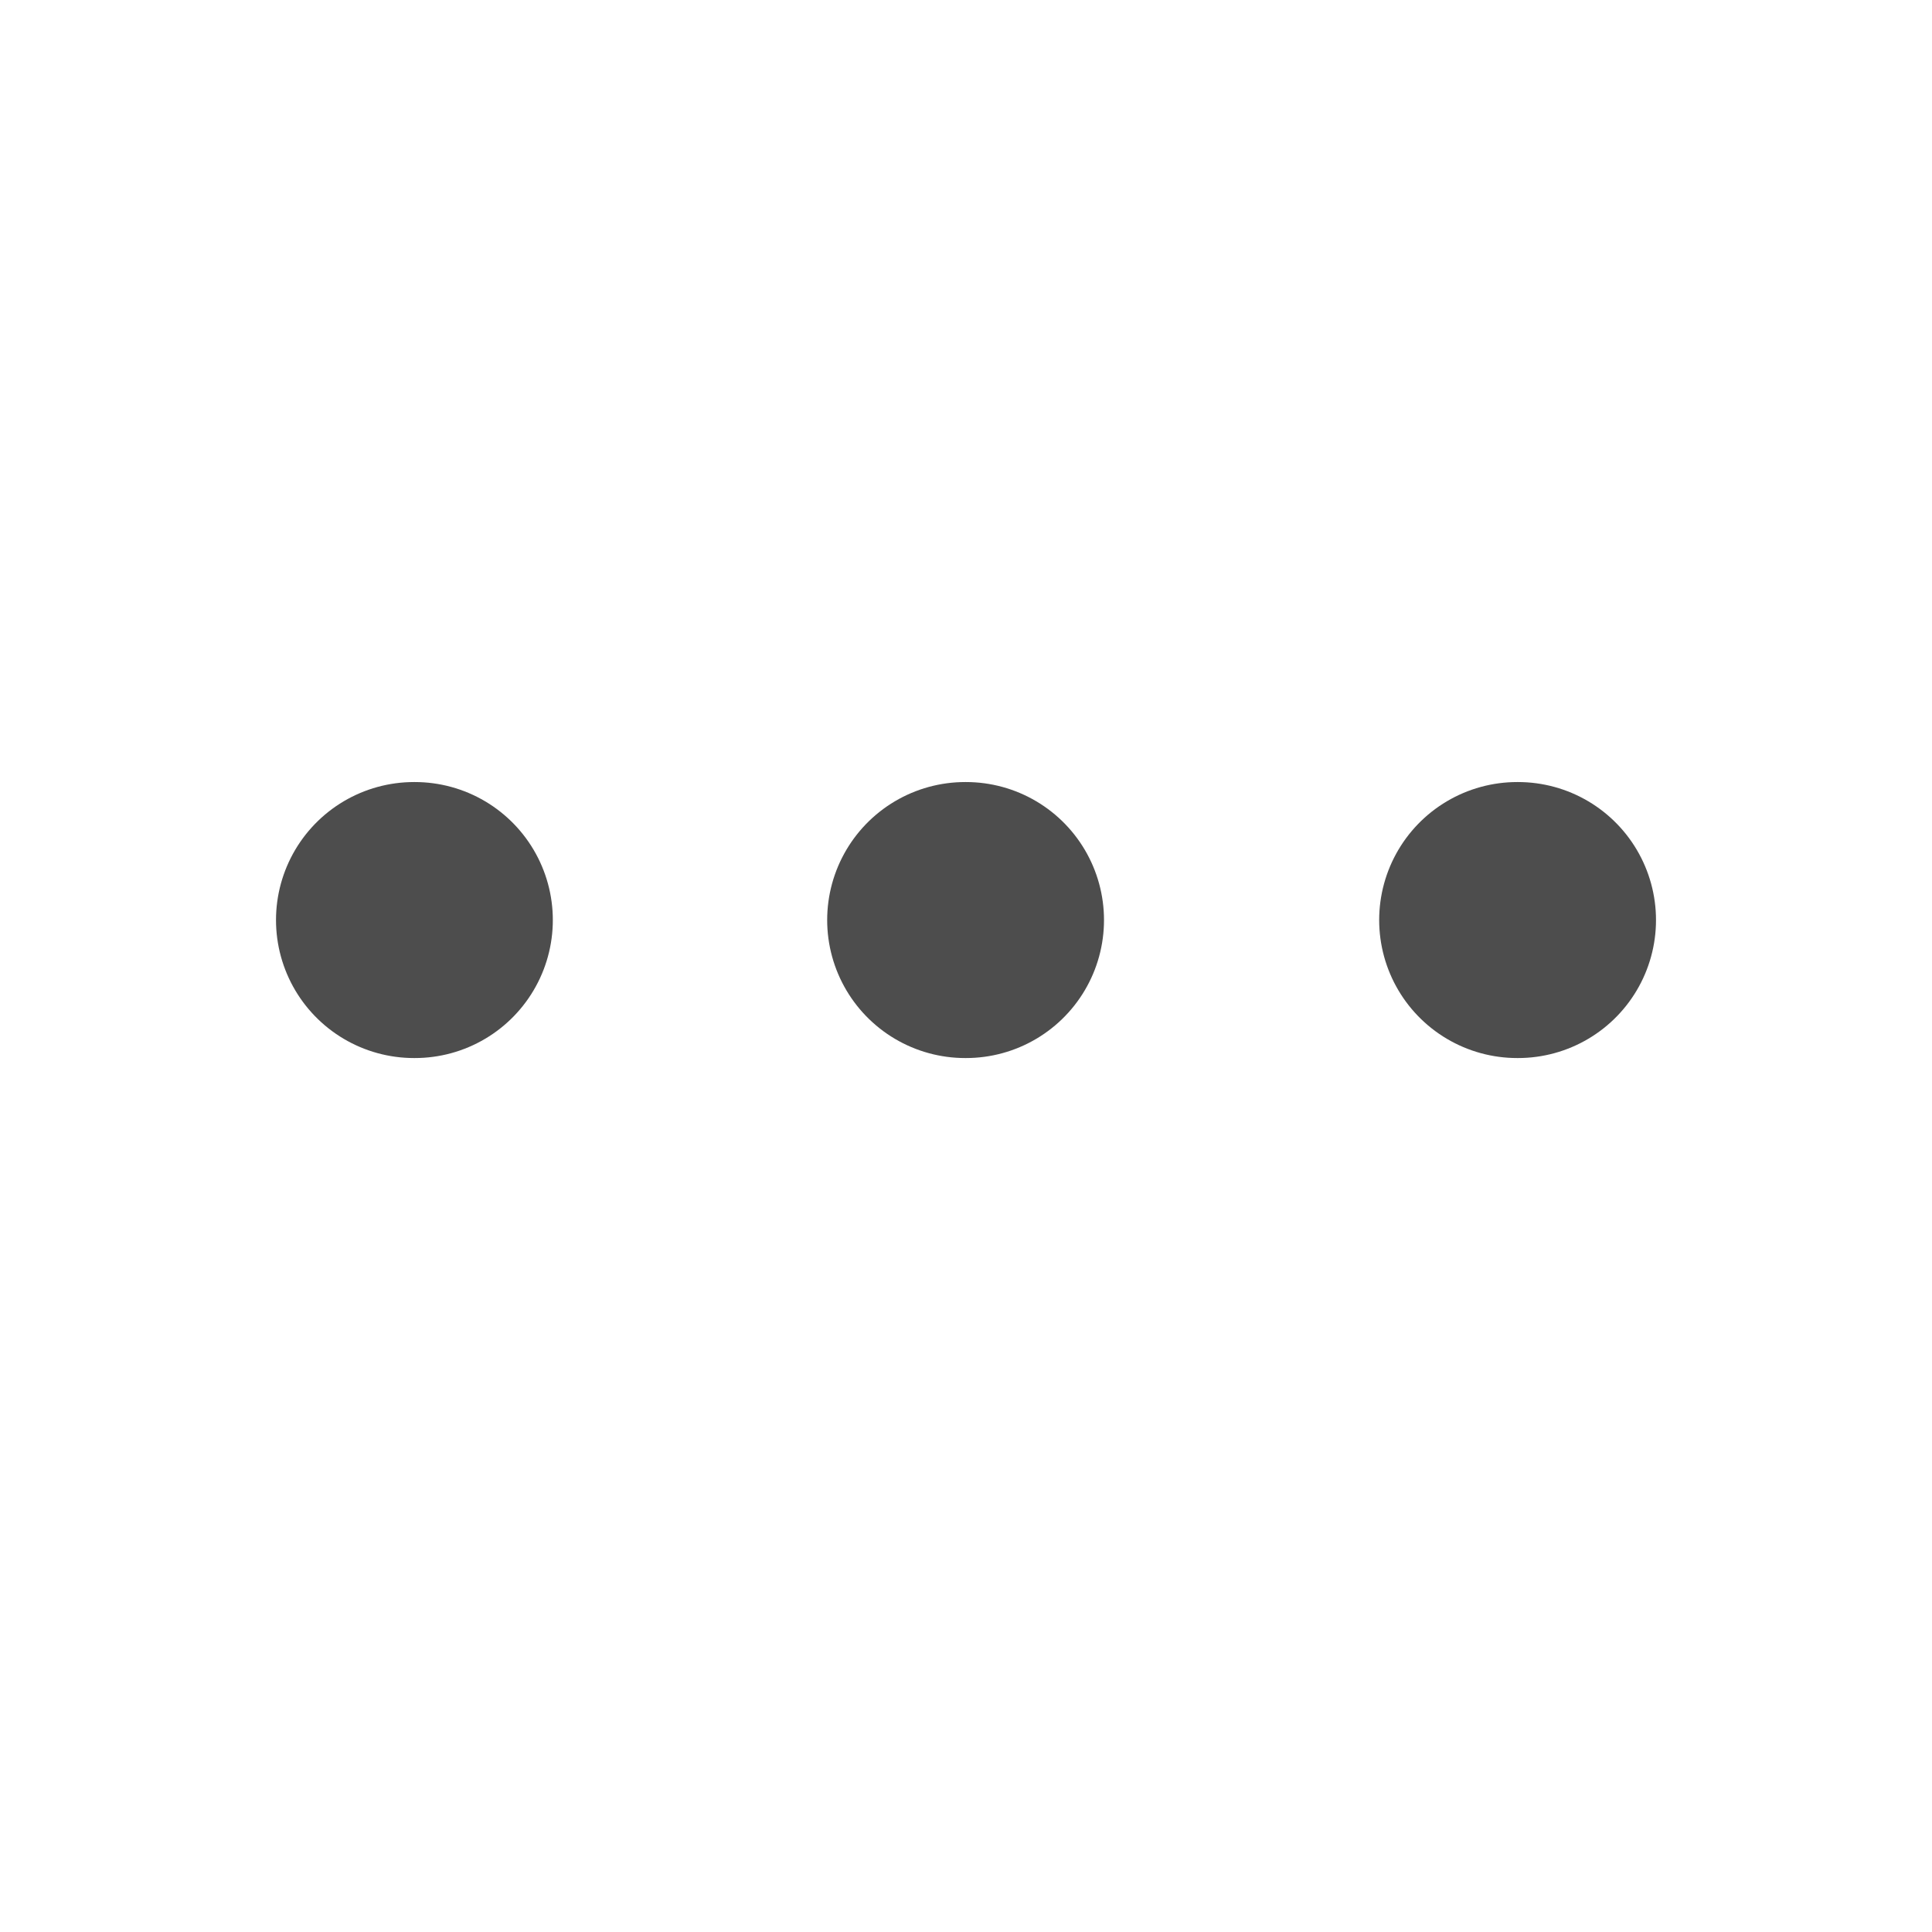
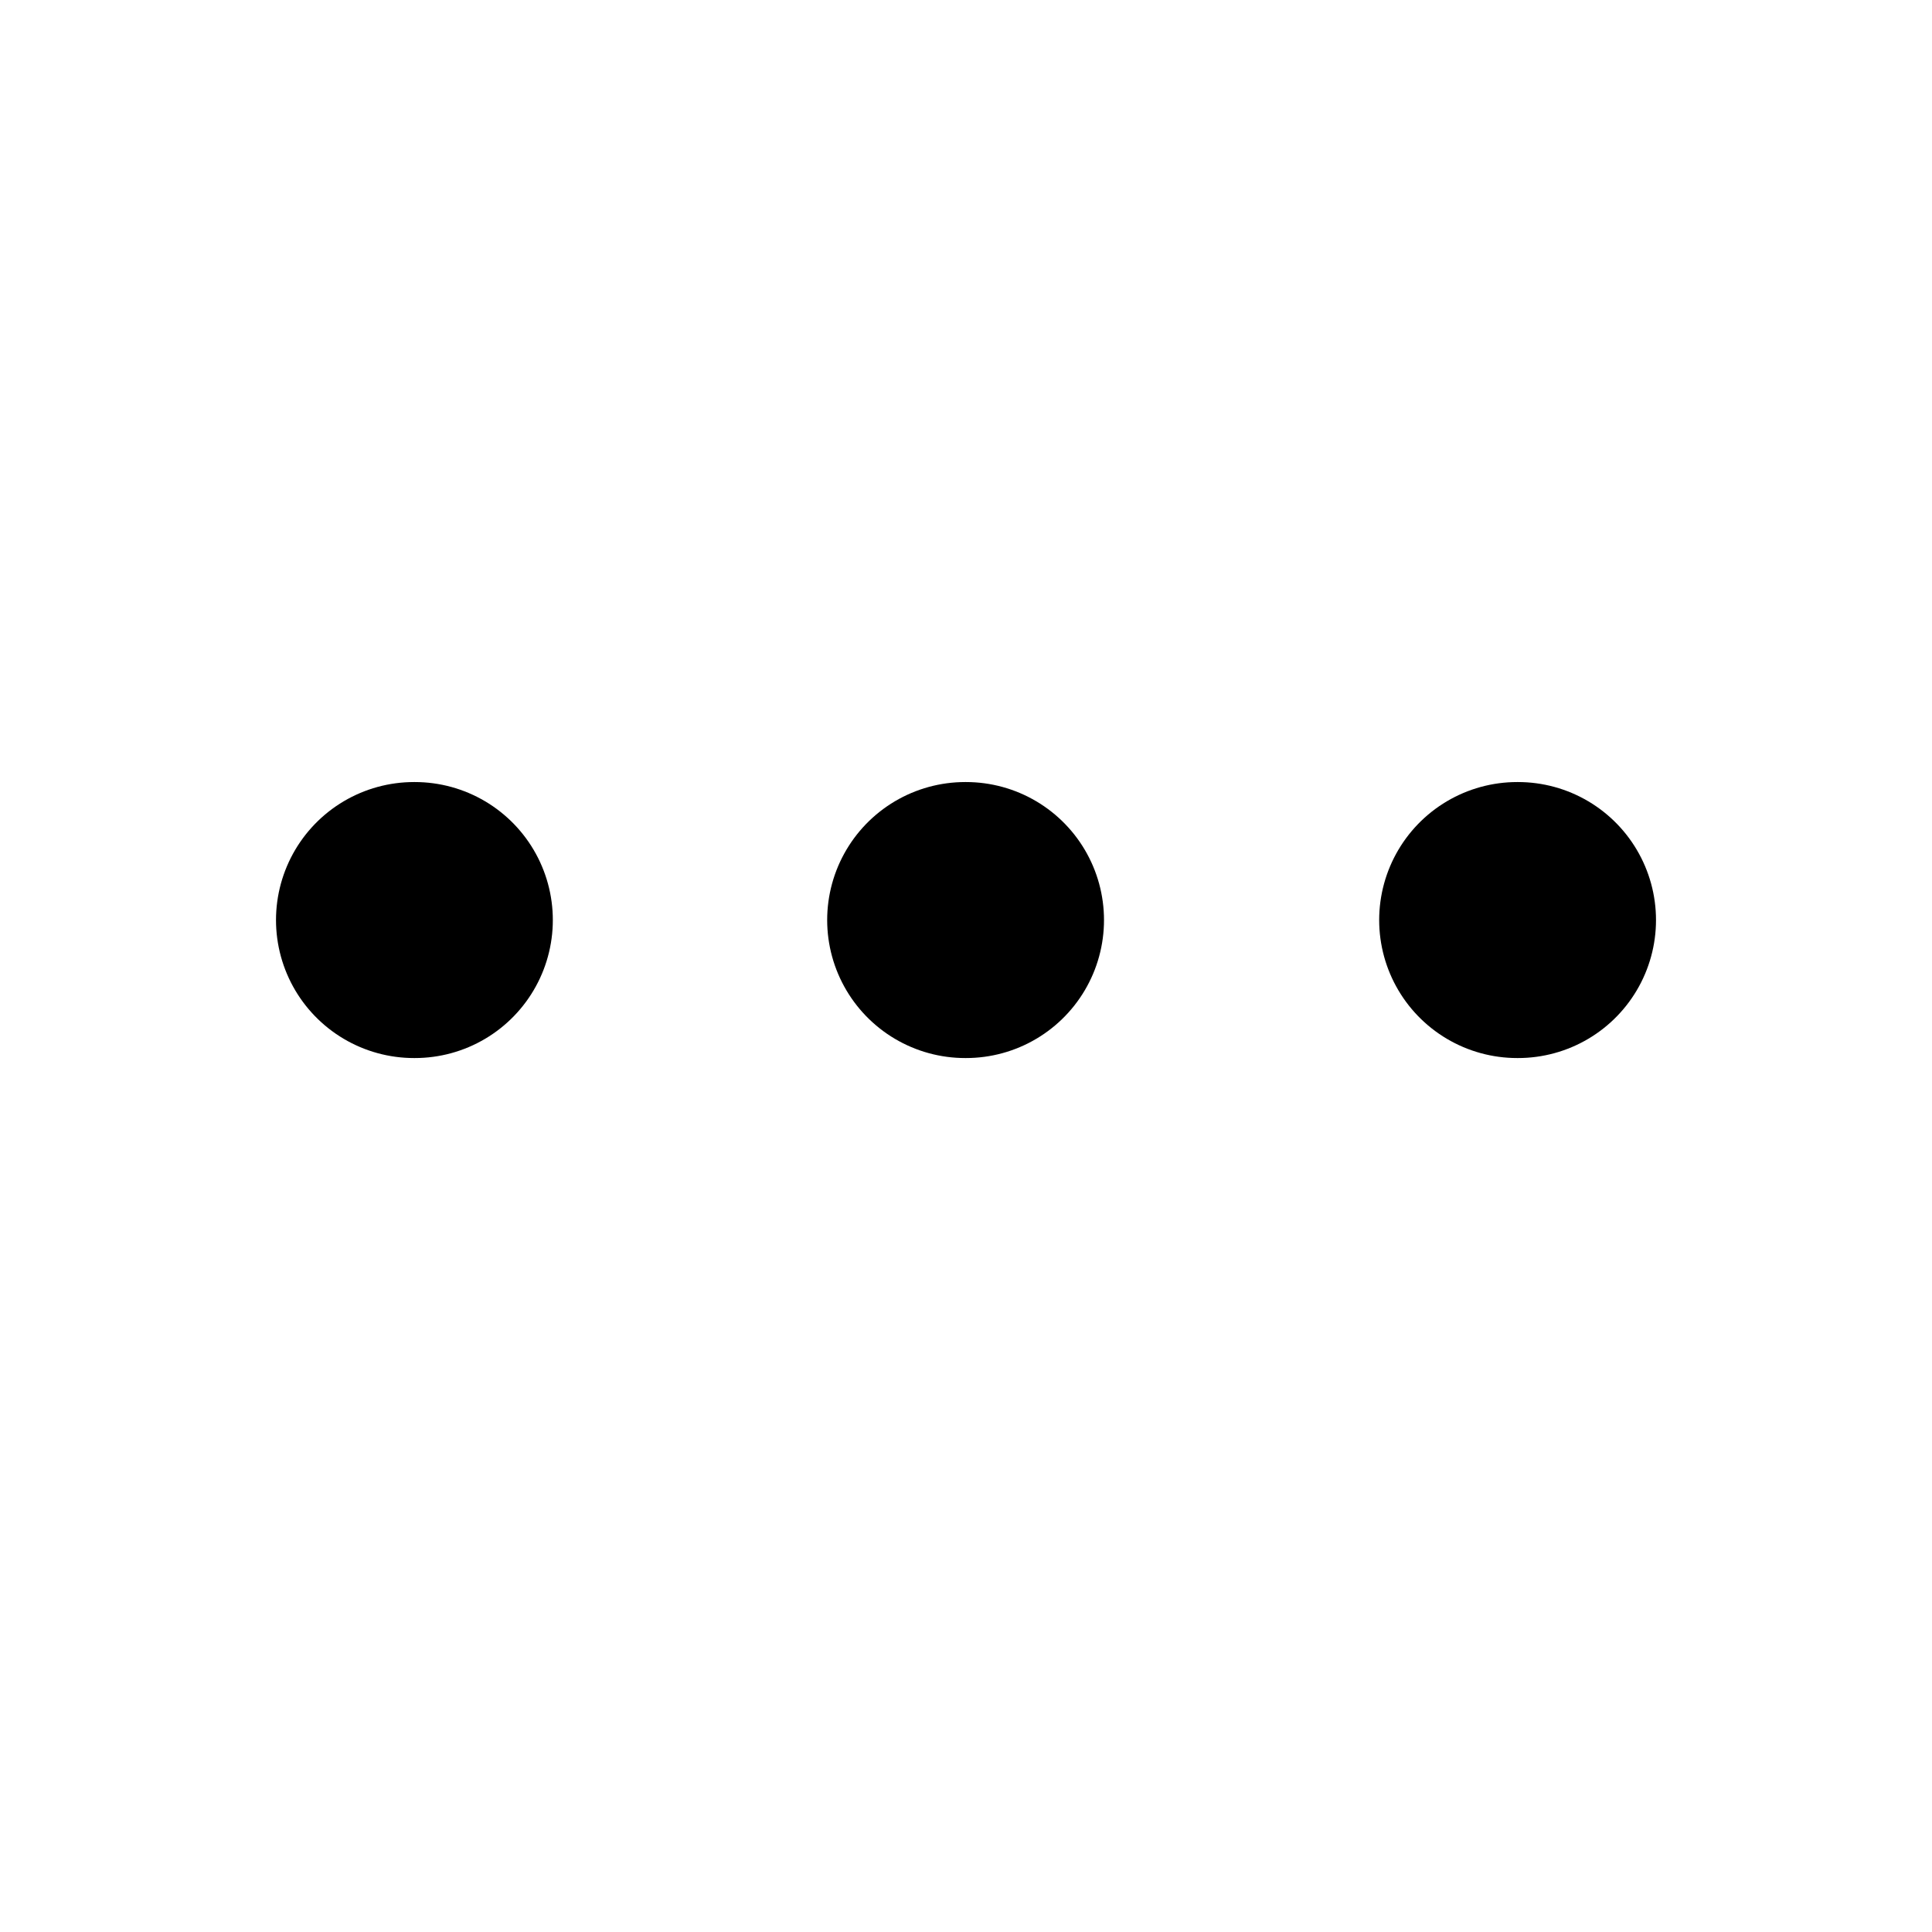
<svg xmlns="http://www.w3.org/2000/svg" width="14" height="14" viewBox="0 0 14 14" fill="none">
-   <path d="M6.994 6.667H7" stroke="#4D4D4D" stroke-width="2" stroke-linecap="round" stroke-linejoin="round" />
-   <path d="M10.994 6.667H11" stroke="#4D4D4D" stroke-width="2" stroke-linecap="round" stroke-linejoin="round" />
-   <path d="M3 6.667H3.006" stroke="#4D4D4D" stroke-width="2" stroke-linecap="round" stroke-linejoin="round" />
+   <path d="M6.994 6.667H7" stroke="currentColor" stroke-width="2" stroke-linecap="round" stroke-linejoin="round" />
+   <path d="M10.994 6.667H11" stroke="currentColor" stroke-width="2" stroke-linecap="round" stroke-linejoin="round" />
+   <path d="M3 6.667H3.006" stroke="currentColor" stroke-width="2" stroke-linecap="round" stroke-linejoin="round" />
</svg>
